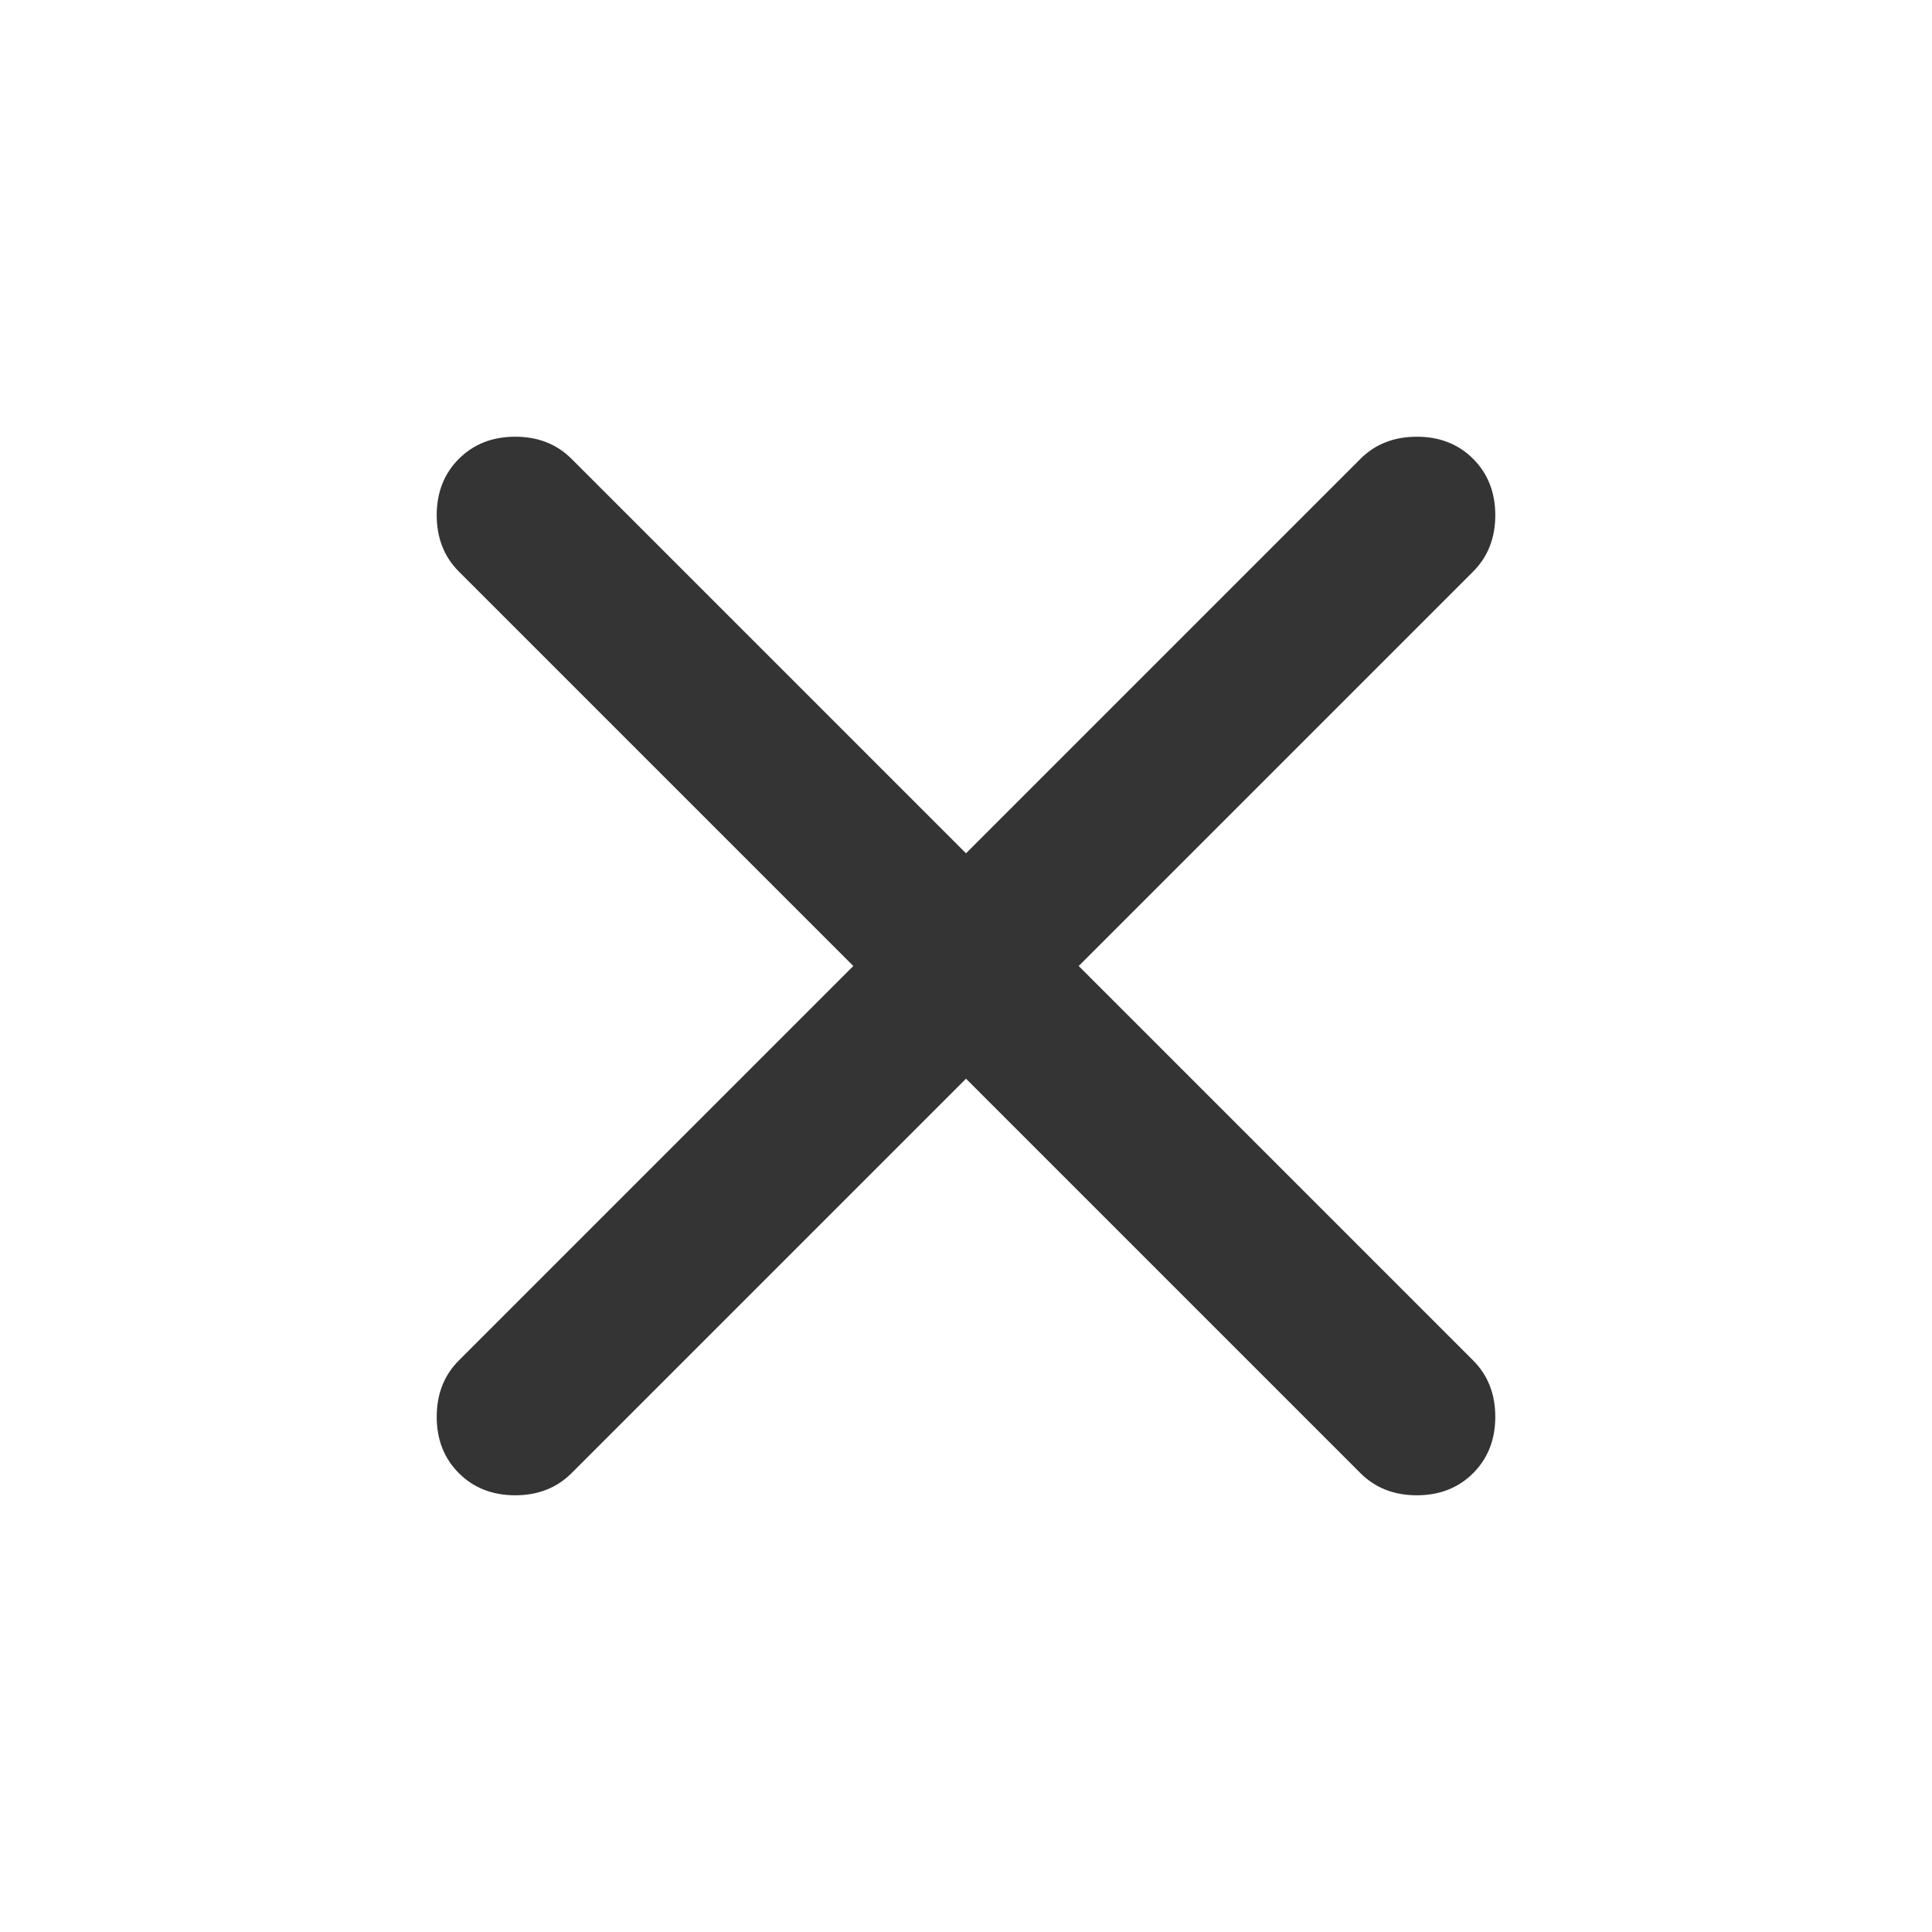
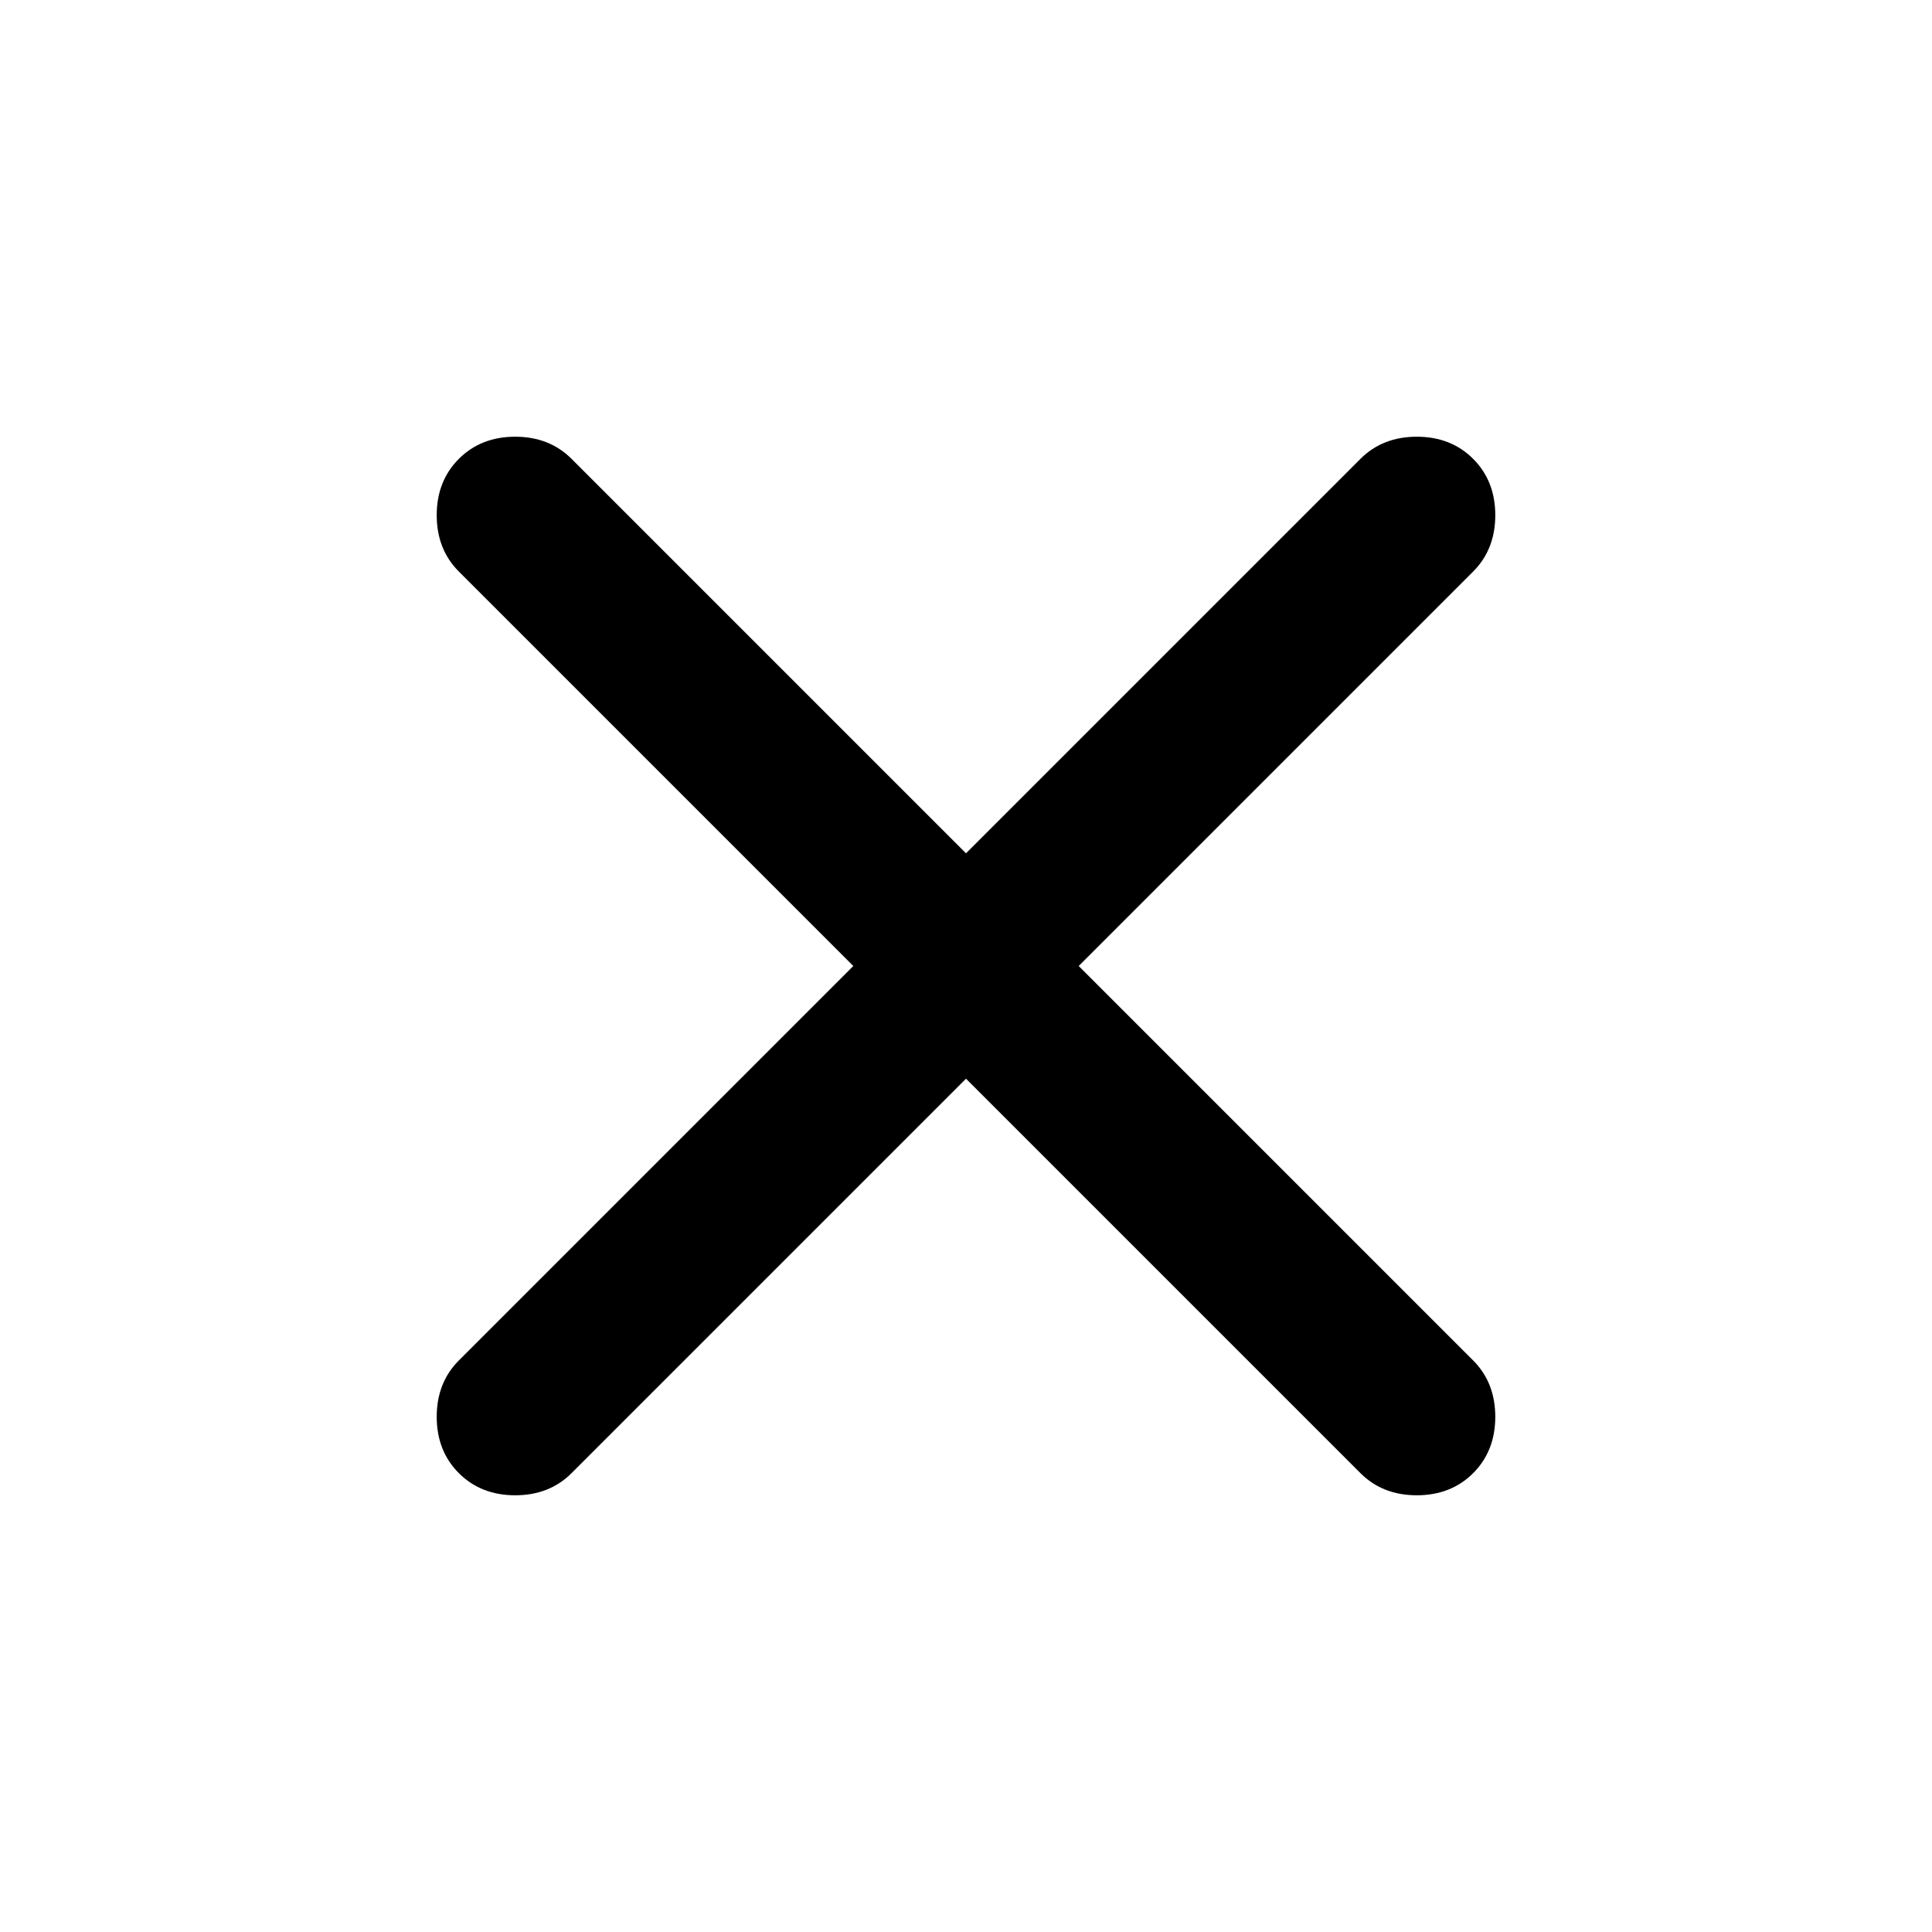
- <svg xmlns="http://www.w3.org/2000/svg" width="24" height="24" viewBox="0 0 24 24" fill="none">
+ <svg xmlns="http://www.w3.org/2000/svg" width="24" height="24" viewBox="0 0 24 24" fill="currentColor">
  <g id="name=close, size=24*24">
    <mask id="mask0_115_726" style="mask-type:alpha" maskUnits="userSpaceOnUse" x="0" y="0" width="24" height="24">
-       <rect id="Bounding box" width="24" height="24" fill="#D9D9D9" />
+       <rect id="Bounding box" width="24" height="24" fill="currentColor" />
    </mask>
    <g mask="url(#mask0_115_726)">
-       <path id="close" d="M12 13.4L7.1 18.3C6.917 18.483 6.683 18.575 6.4 18.575C6.117 18.575 5.883 18.483 5.7 18.3C5.517 18.117 5.425 17.883 5.425 17.6C5.425 17.317 5.517 17.083 5.7 16.9L10.6 12L5.7 7.1C5.517 6.917 5.425 6.683 5.425 6.4C5.425 6.117 5.517 5.883 5.7 5.7C5.883 5.517 6.117 5.425 6.4 5.425C6.683 5.425 6.917 5.517 7.1 5.7L12 10.6L16.9 5.7C17.083 5.517 17.317 5.425 17.6 5.425C17.883 5.425 18.117 5.517 18.3 5.7C18.483 5.883 18.575 6.117 18.575 6.4C18.575 6.683 18.483 6.917 18.3 7.1L13.4 12L18.3 16.9C18.483 17.083 18.575 17.317 18.575 17.6C18.575 17.883 18.483 18.117 18.3 18.3C18.117 18.483 17.883 18.575 17.6 18.575C17.317 18.575 17.083 18.483 16.9 18.3L12 13.4Z" fill="#343434" />
+       <path id="close" d="M12 13.4L7.1 18.3C6.917 18.483 6.683 18.575 6.4 18.575C6.117 18.575 5.883 18.483 5.7 18.3C5.517 18.117 5.425 17.883 5.425 17.6C5.425 17.317 5.517 17.083 5.7 16.9L10.6 12L5.7 7.1C5.517 6.917 5.425 6.683 5.425 6.4C5.425 6.117 5.517 5.883 5.7 5.7C5.883 5.517 6.117 5.425 6.4 5.425C6.683 5.425 6.917 5.517 7.1 5.7L12 10.6L16.9 5.7C17.083 5.517 17.317 5.425 17.6 5.425C17.883 5.425 18.117 5.517 18.3 5.7C18.483 5.883 18.575 6.117 18.575 6.4C18.575 6.683 18.483 6.917 18.3 7.1L13.4 12L18.3 16.9C18.483 17.083 18.575 17.317 18.575 17.6C18.575 17.883 18.483 18.117 18.3 18.3C18.117 18.483 17.883 18.575 17.6 18.575C17.317 18.575 17.083 18.483 16.9 18.3L12 13.4Z" fill="currentColor" />
    </g>
  </g>
</svg>
